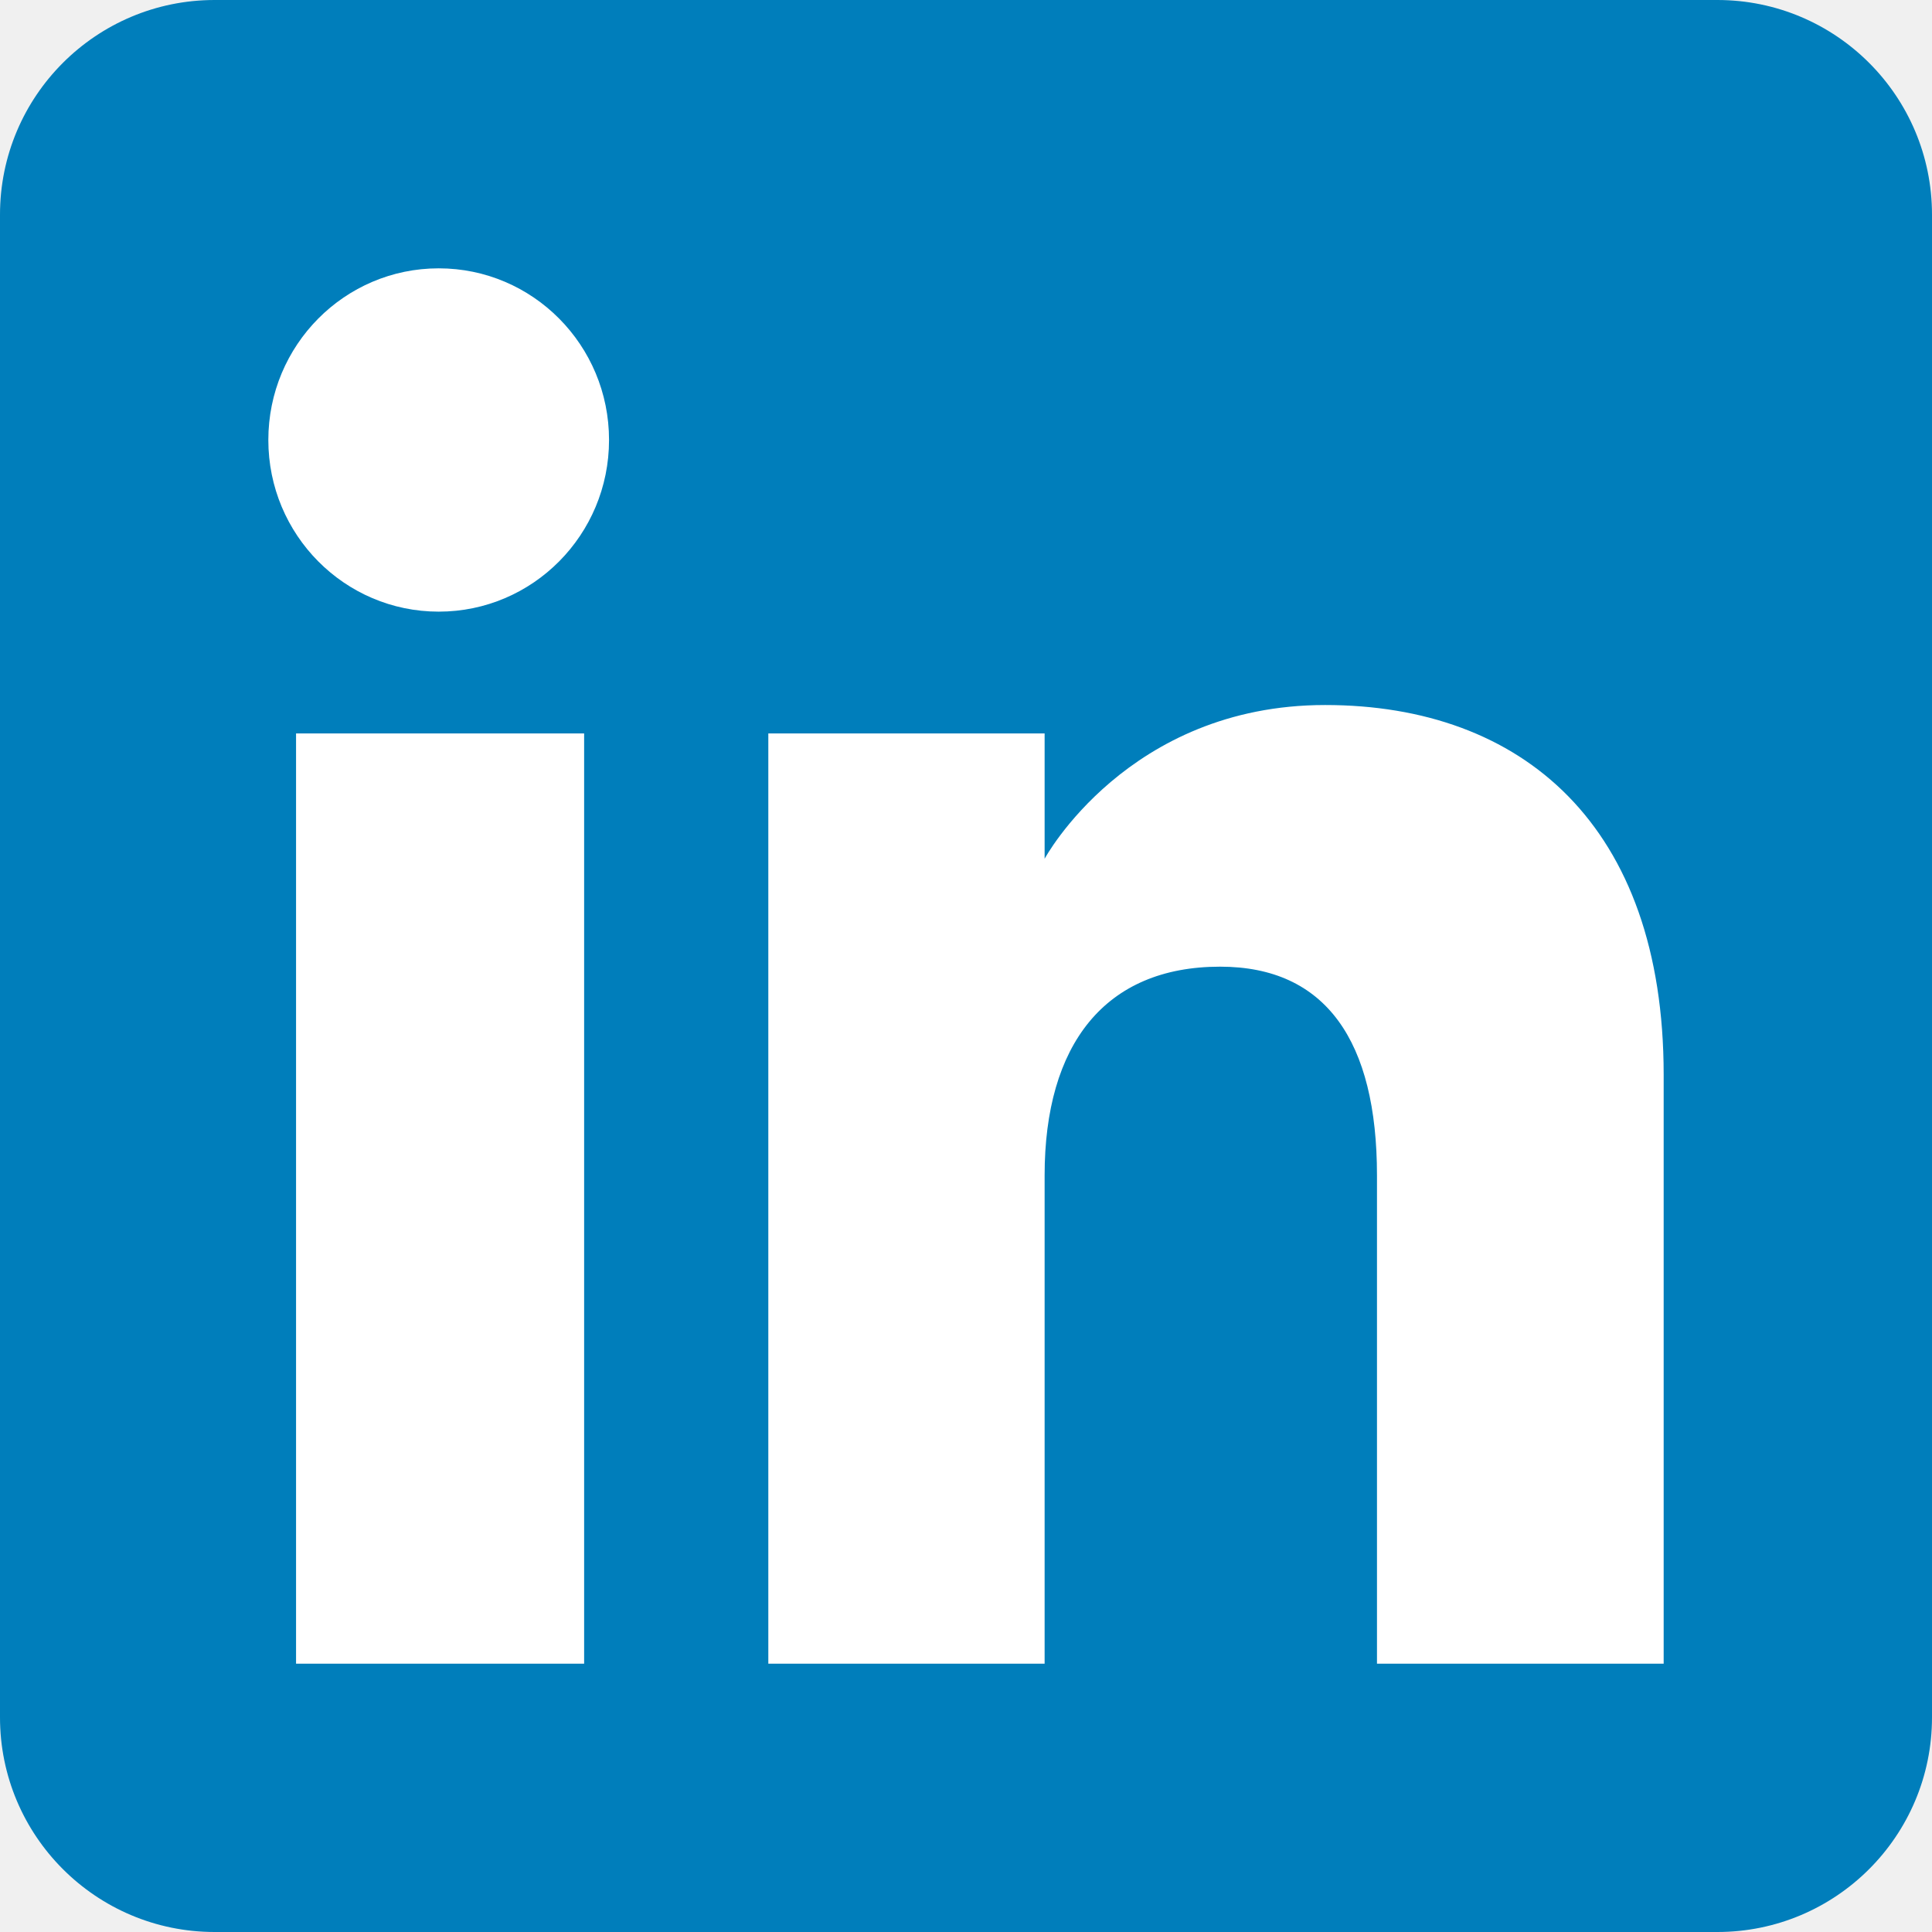
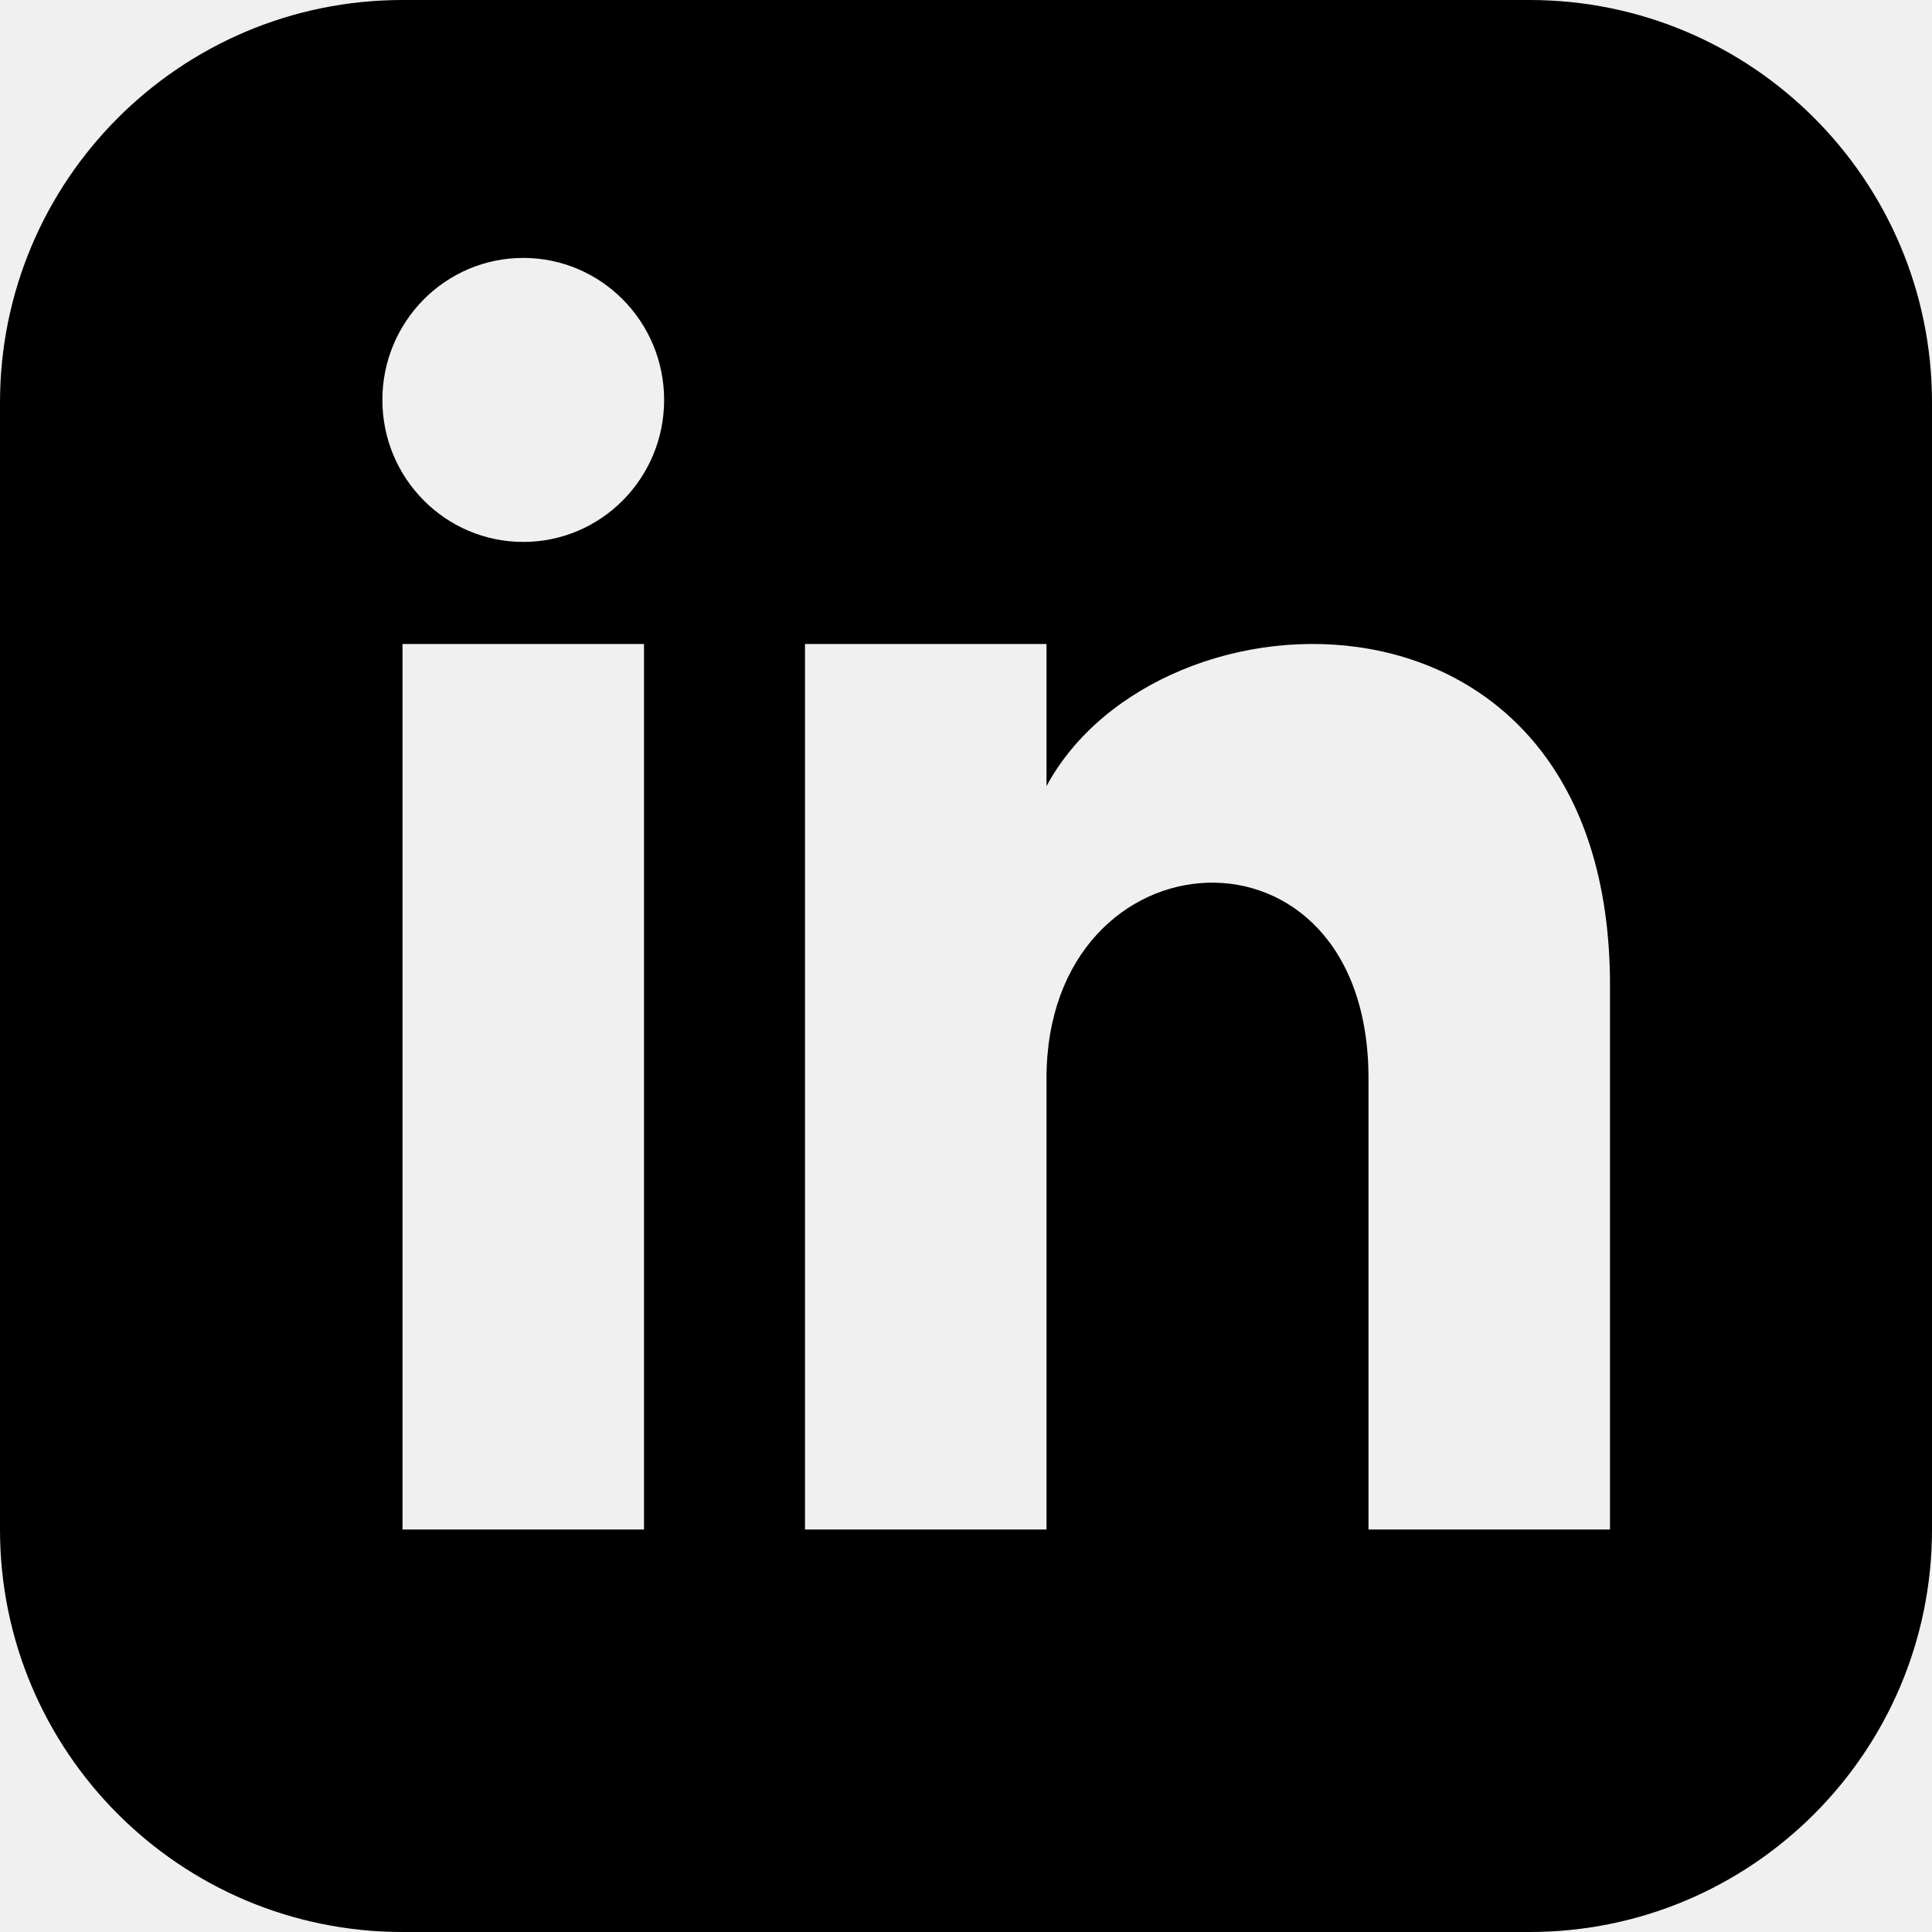
- <svg xmlns="http://www.w3.org/2000/svg" height="72" viewBox="0 0 72 72" width="72">
-   <g fill="none" fill-rule="evenodd">
-     <path d="M8,72 L64,72 C68.418,72 72,68.418 72,64 L72,8 C72,3.582 68.418,-8.11624501e-16 64,0 L8,0 C3.582,8.11624501e-16 -5.41083001e-16,3.582 0,8 L0,64 C5.41083001e-16,68.418 3.582,72 8,72 Z" fill="#007EBB" />
-     <path d="M62,62 L51.316,62 L51.316,43.802 C51.316,38.813 49.42,36.025 45.471,36.025 C41.175,36.025 38.93,38.926 38.93,43.802 L38.93,62 L28.633,62 L28.633,27.333 L38.93,27.333 L38.93,32.003 C38.93,32.003 42.026,26.274 49.383,26.274 C56.736,26.274 62,30.764 62,40.051 L62,62 Z M16.349,22.794 C12.842,22.794 10,19.93 10,16.397 C10,12.864 12.842,10 16.349,10 C19.857,10 22.697,12.864 22.697,16.397 C22.697,19.93 19.857,22.794 16.349,22.794 Z M11.033,62 L21.769,62 L21.769,27.333 L11.033,27.333 L11.033,62 Z" fill="#FFF" />
-   </g>
+ <svg xmlns="http://www.w3.org/2000/svg" width="24" height="24" viewBox="0 0 24 24">
+   <path d="M19 0h-14c-2.761 0-5 2.239-5 5v14c0 2.761 2.239 5 5 5h14c2.762 0 5-2.239 5-5v-14c0-2.761-2.238-5-5-5zm-11 19h-3v-11h3v11zm-1.5-12.268c-.966 0-1.75-.79-1.75-1.764s.784-1.764 1.75-1.764 1.75.79 1.75 1.764-.783 1.764-1.75 1.764zm13.5 12.268h-3v-5.604c0-3.368-4-3.113-4 0v5.604h-3v-11h3v1.765c1.396-2.586 7-2.777 7 2.476v6.759z" />
</svg>
